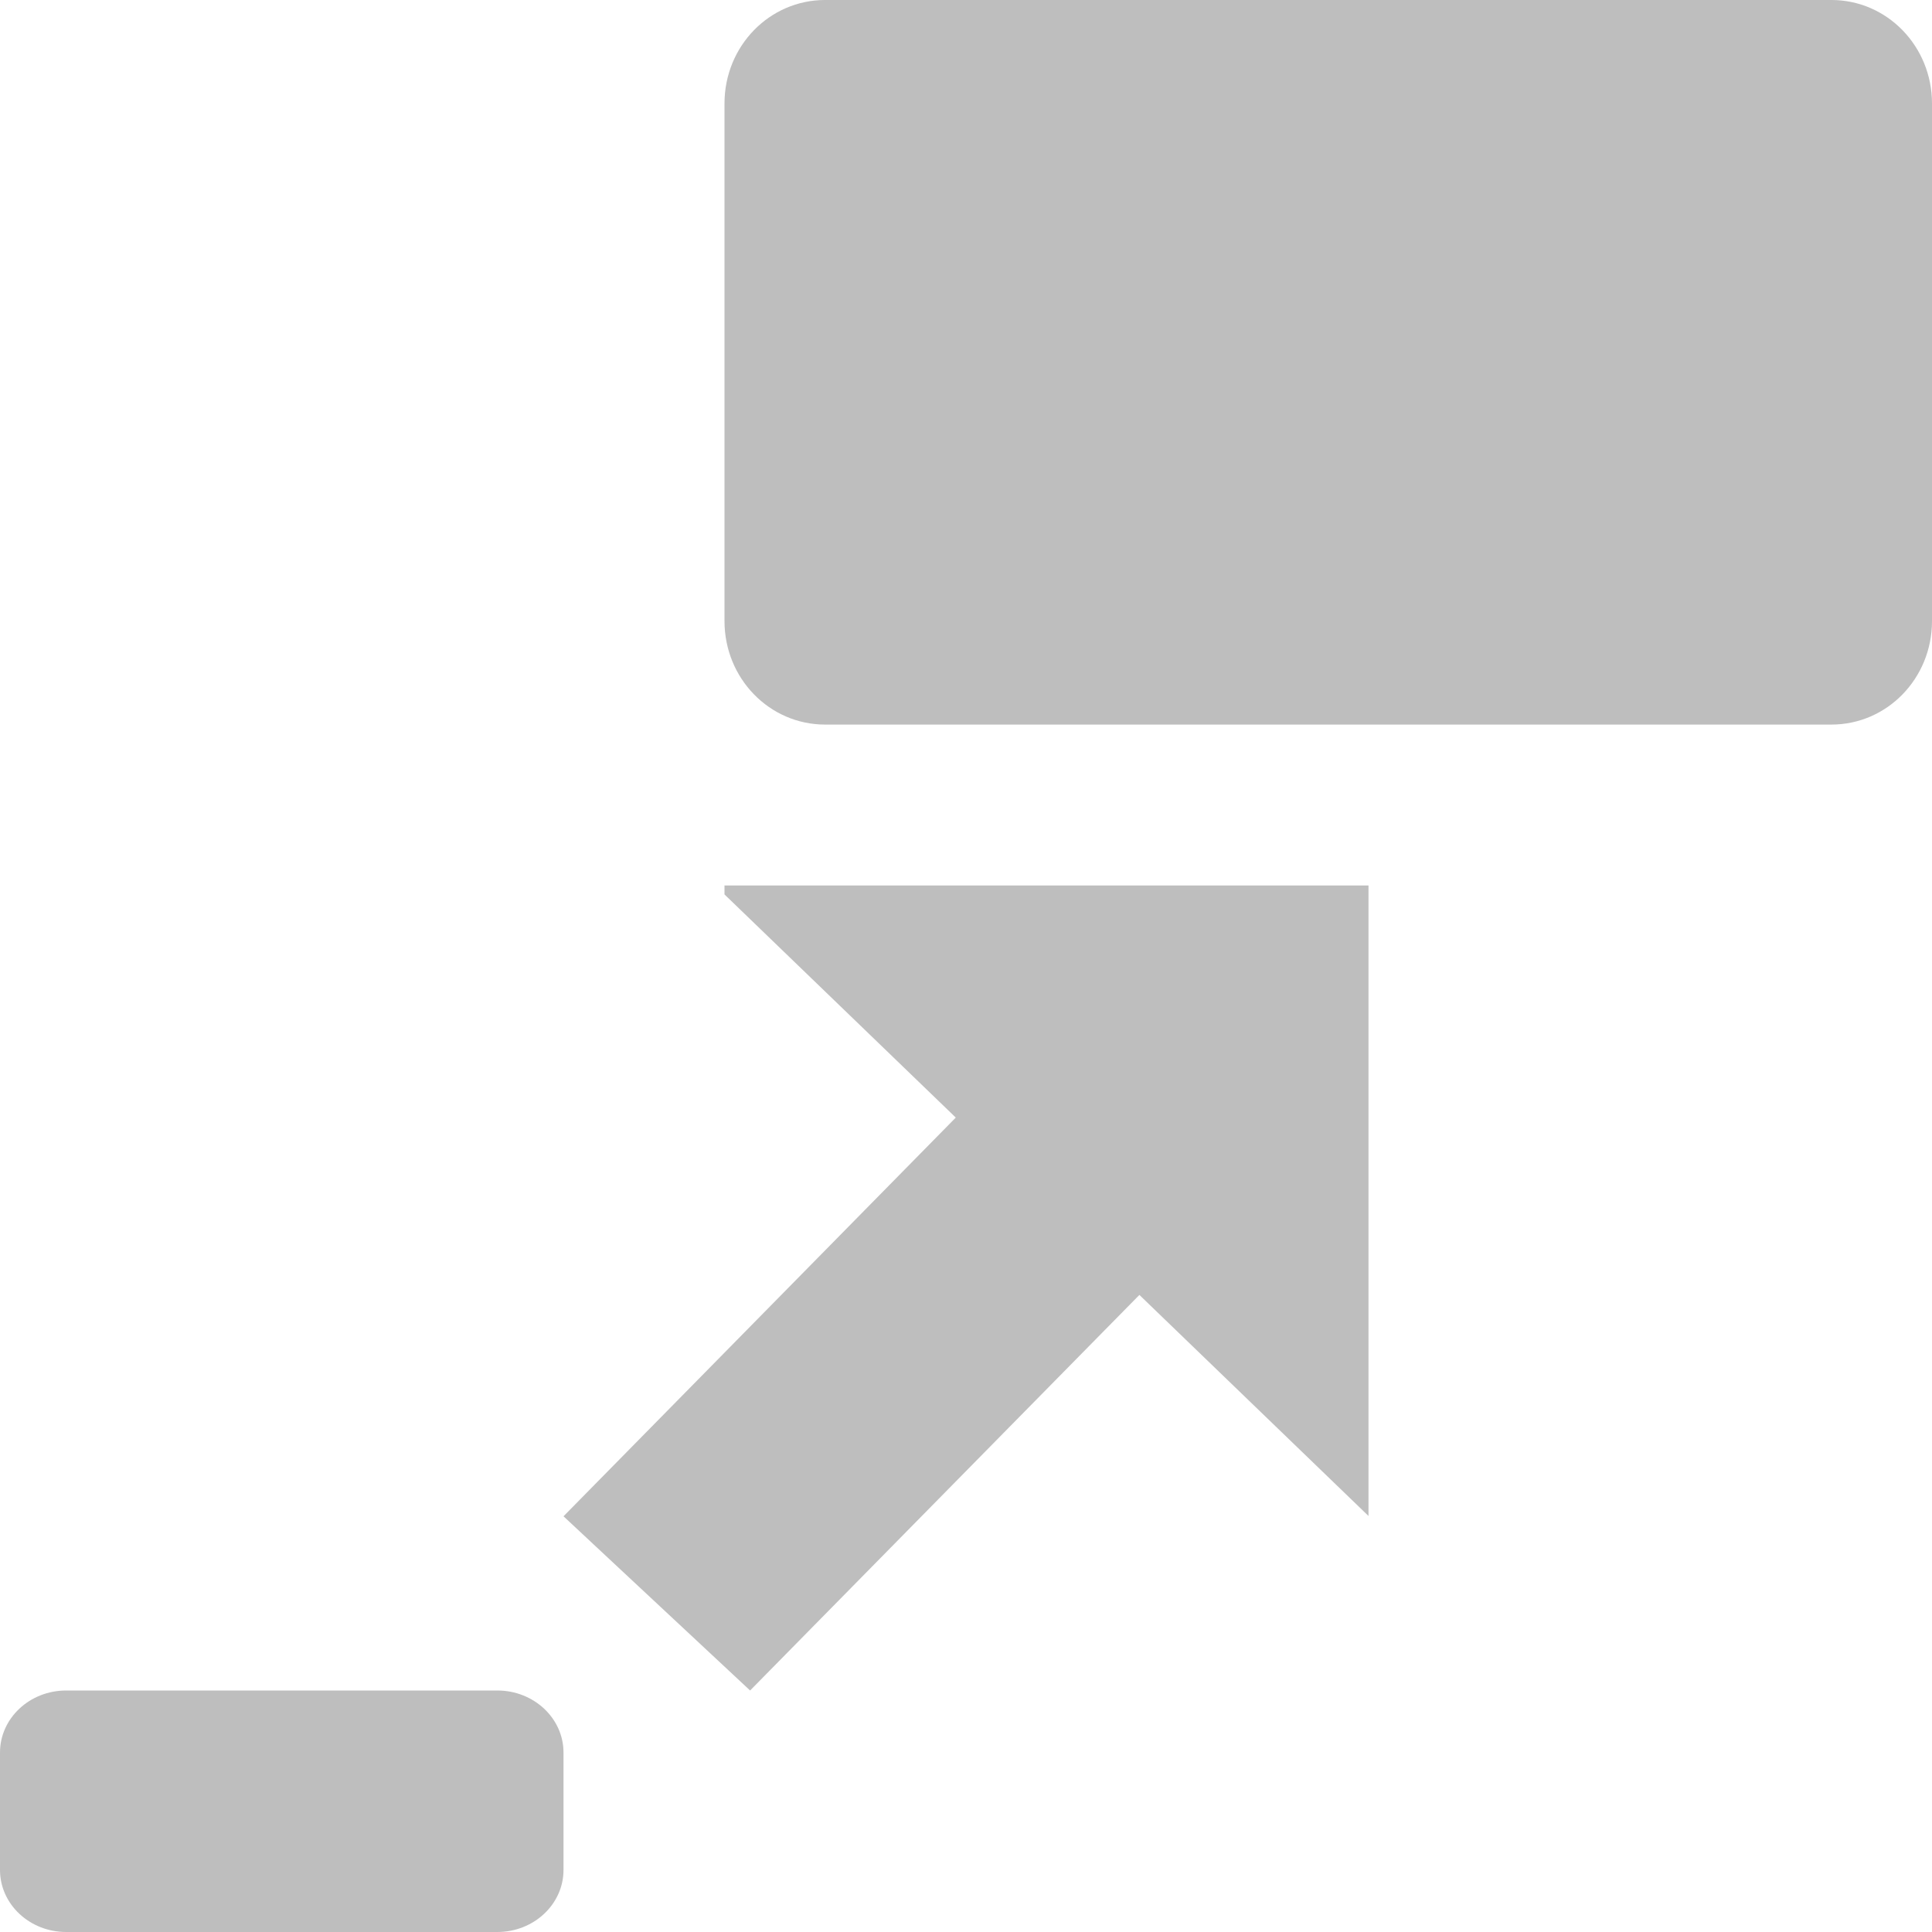
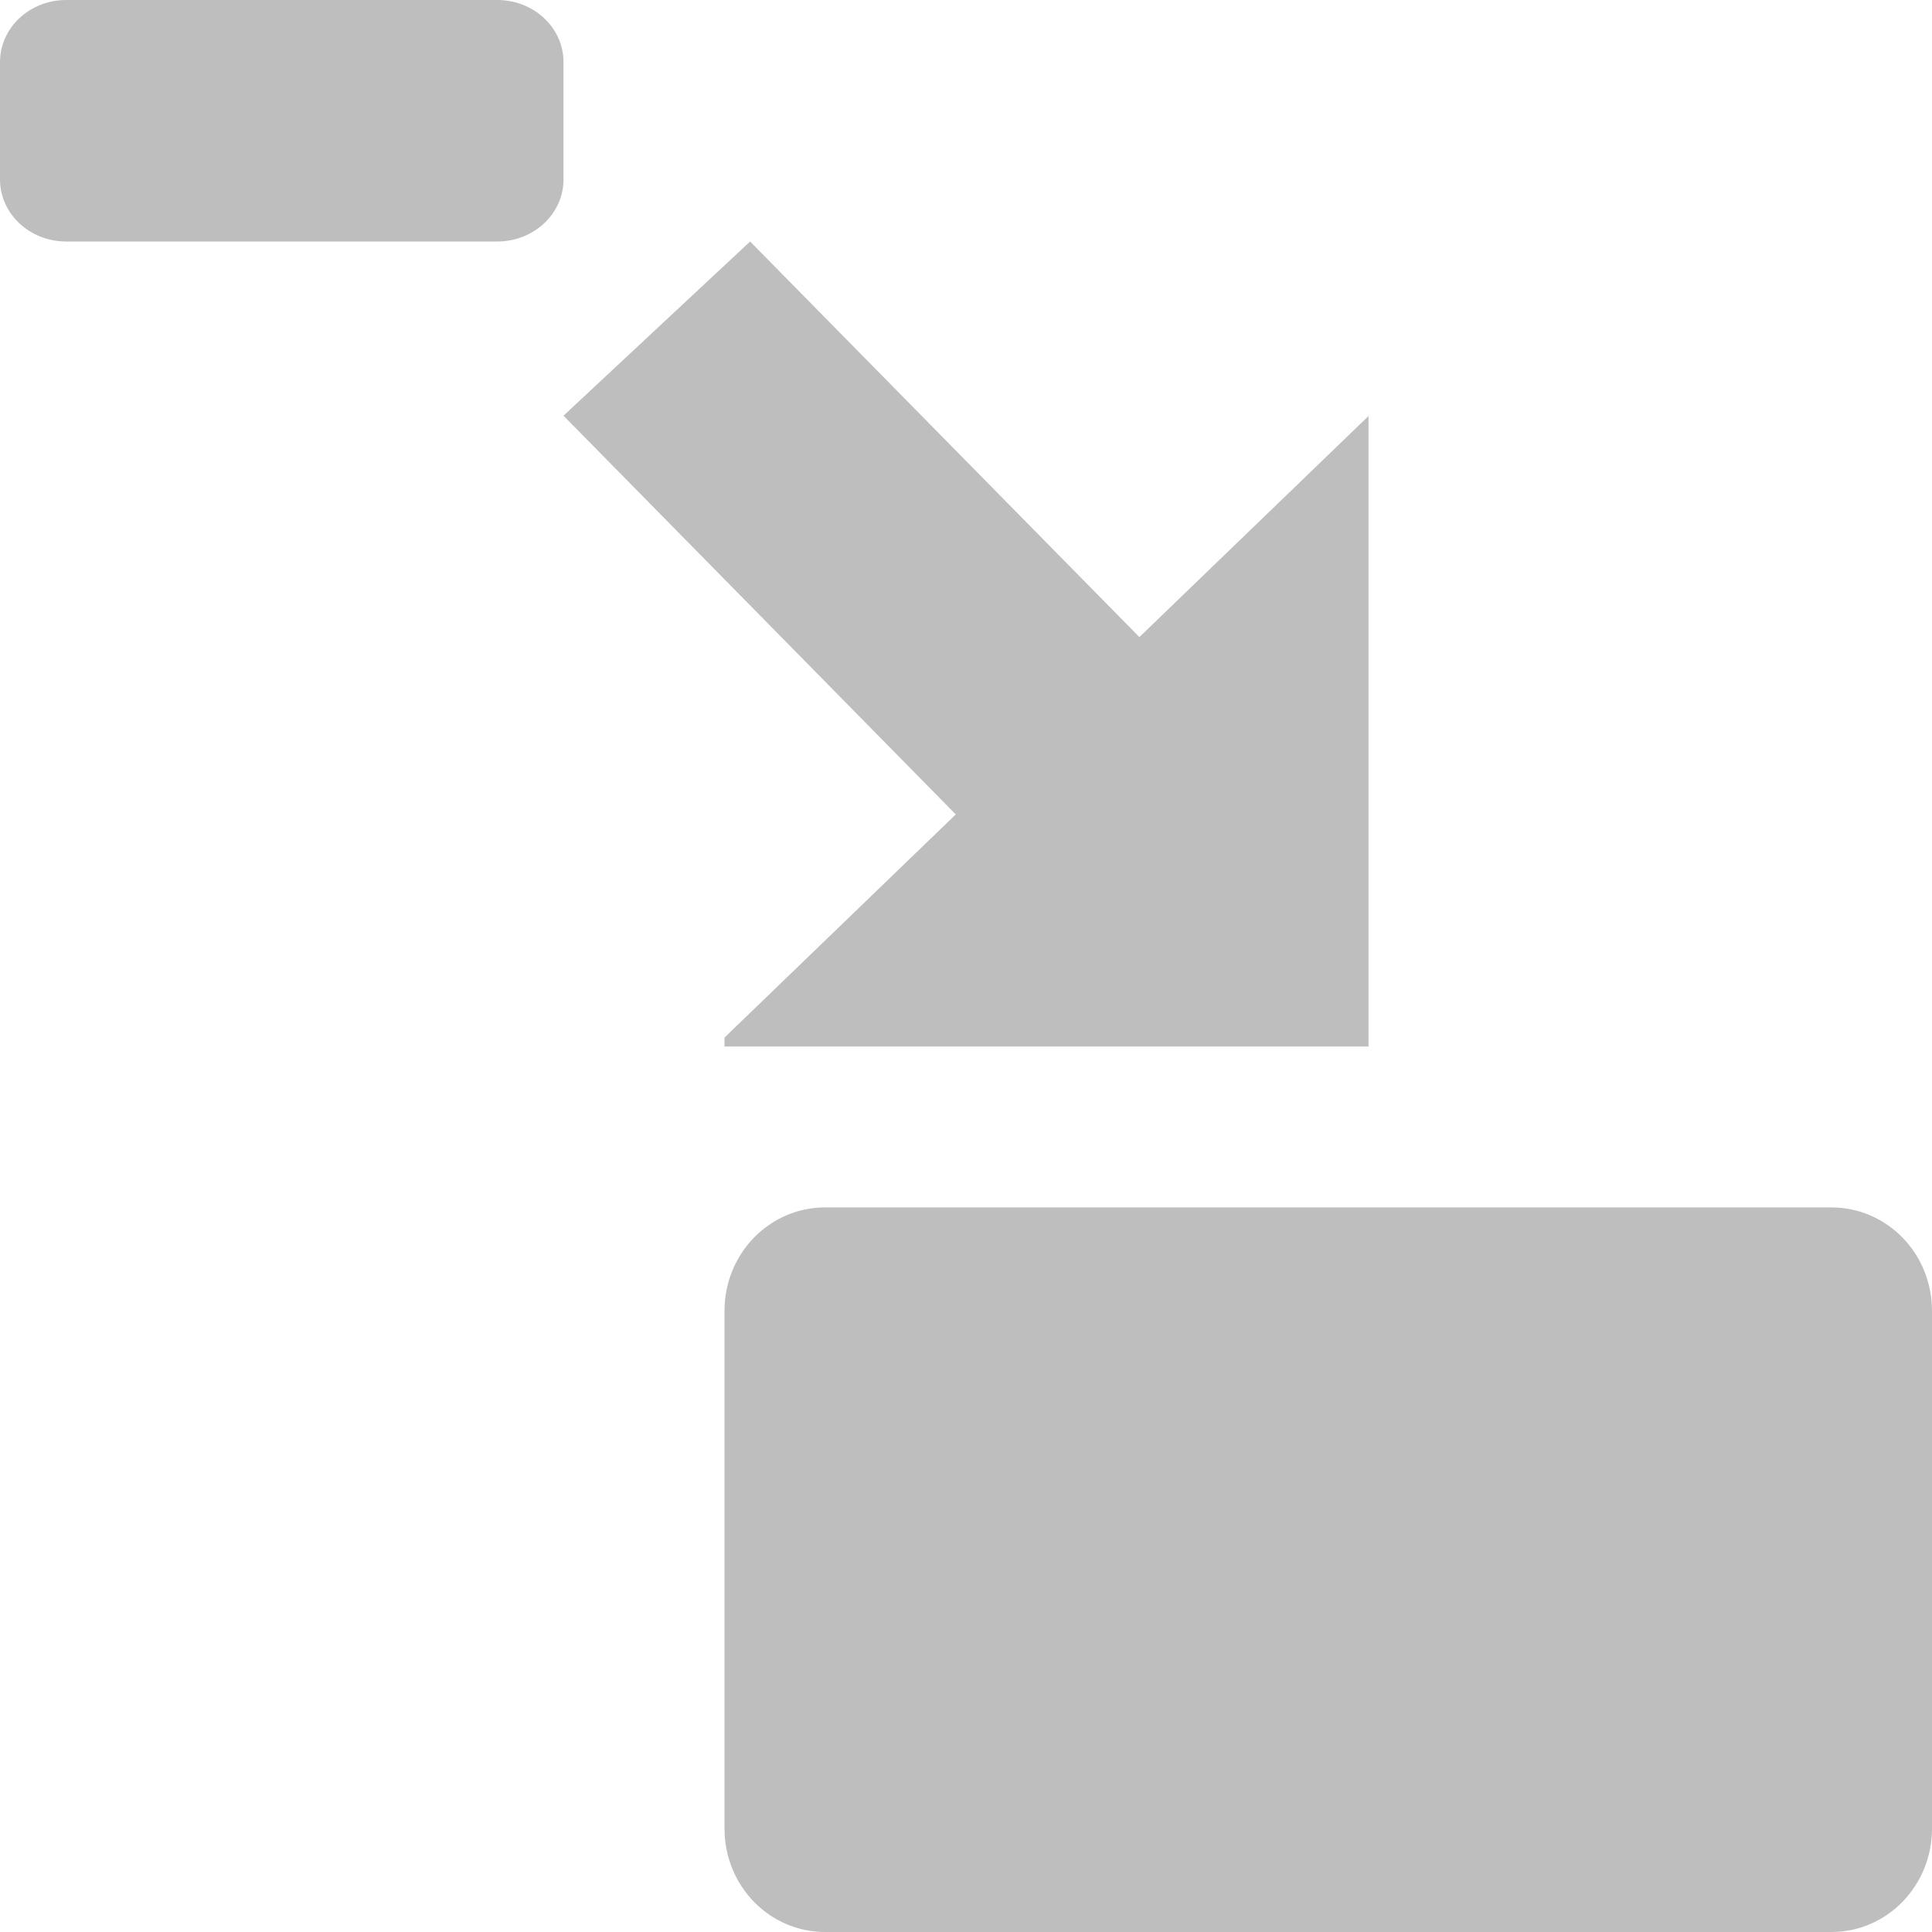
<svg xmlns="http://www.w3.org/2000/svg" xmlns:ns1="http://www.openswatchbook.org/uri/2009/osb" xmlns:xlink="http://www.w3.org/1999/xlink" width="24" height="24" viewBox="0 0 24 24" id="svg30571" version="1.1">
  <defs id="defs30573">
    <linearGradient id="linearGradient19282-4" ns1:paint="solid" gradientTransform="matrix(0.3468259,0,0,0.3062089,-482.6153,330.965)">
      <stop style="stop-color:#bebebe;stop-opacity:1;" offset="0" id="stop19284-0" />
    </linearGradient>
    <linearGradient xlink:href="#linearGradient19282-4" id="linearGradient7273" x1="121" y1="212" x2="125" y2="212" gradientUnits="userSpaceOnUse" gradientTransform="matrix(1.749999,0,0,1.5,-211.7503,732.8622)" />
    <linearGradient xlink:href="#linearGradient19282-4" id="linearGradient7279" x1="127" y1="200" x2="137" y2="200" gradientUnits="userSpaceOnUse" gradientTransform="matrix(1.5,0,0,1.5,-181.5003,732.8622)" />
  </defs>
  <g id="layer1" transform="translate(0,-1028.362)">
-     <g id="g9075">
+     <g id="g9075" transform="matrix(1,0,0,-1,0,2080.724)">
      <rect y="1028.362" x="4e-06" height="24" width="24" id="rect3946" style="fill:none;fill-opacity:1;stroke:none;stroke-width:1.5" />
      <rect rx="0.822" ry="0.771" y="1049.362" x="3.3463471e-06" height="3" width="7" id="rect4716" style="fill:url(#linearGradient7273);fill-opacity:1;stroke:none;stroke-width:1.62" />
      <path id="rect4718" d="m 10.25,1028.362 c -0.692,0 -1.25,0.573 -1.25,1.286 v 5.143 1.286 c 0,0.712 0.558,1.286 1.25,1.286 h 8.75 3.75 c 0.692,0 1.25,-0.573 1.25,-1.286 v -5.143 -1.286 c 0,-0.712 -0.558,-1.286 -1.25,-1.286 h -8.75 z" style="fill:url(#linearGradient7279);fill-opacity:1;stroke:none;stroke-width:1.5" />
-       <path id="rect9060" transform="translate(0,1028.362)" d="M 9 11 L 9 11.111 L 11.873 13.883 L 7 18.836 L 9.318 21 L 14.154 16.086 L 17 18.832 L 17 11 L 9 11 z " style="opacity:1;fill:#bebebe;fill-opacity:1;stroke:none;stroke-width:1;stroke-linecap:square;stroke-linejoin:round;stroke-miterlimit:4;stroke-dasharray:none;stroke-opacity:1;paint-order:stroke fill markers" />
+       <path id="rect9060" transform="translate(0,1028.362)" d="m 9,11 v 0.111 L 11.873,13.883 7,18.836 9.318,21 14.154,16.086 17,18.832 V 11 Z" style="opacity:1;fill:#bebebe;fill-opacity:1;stroke:none;stroke-width:1;stroke-linecap:square;stroke-linejoin:round;stroke-miterlimit:4;stroke-dasharray:none;stroke-opacity:1;paint-order:stroke fill markers" />
    </g>
  </g>
</svg>
